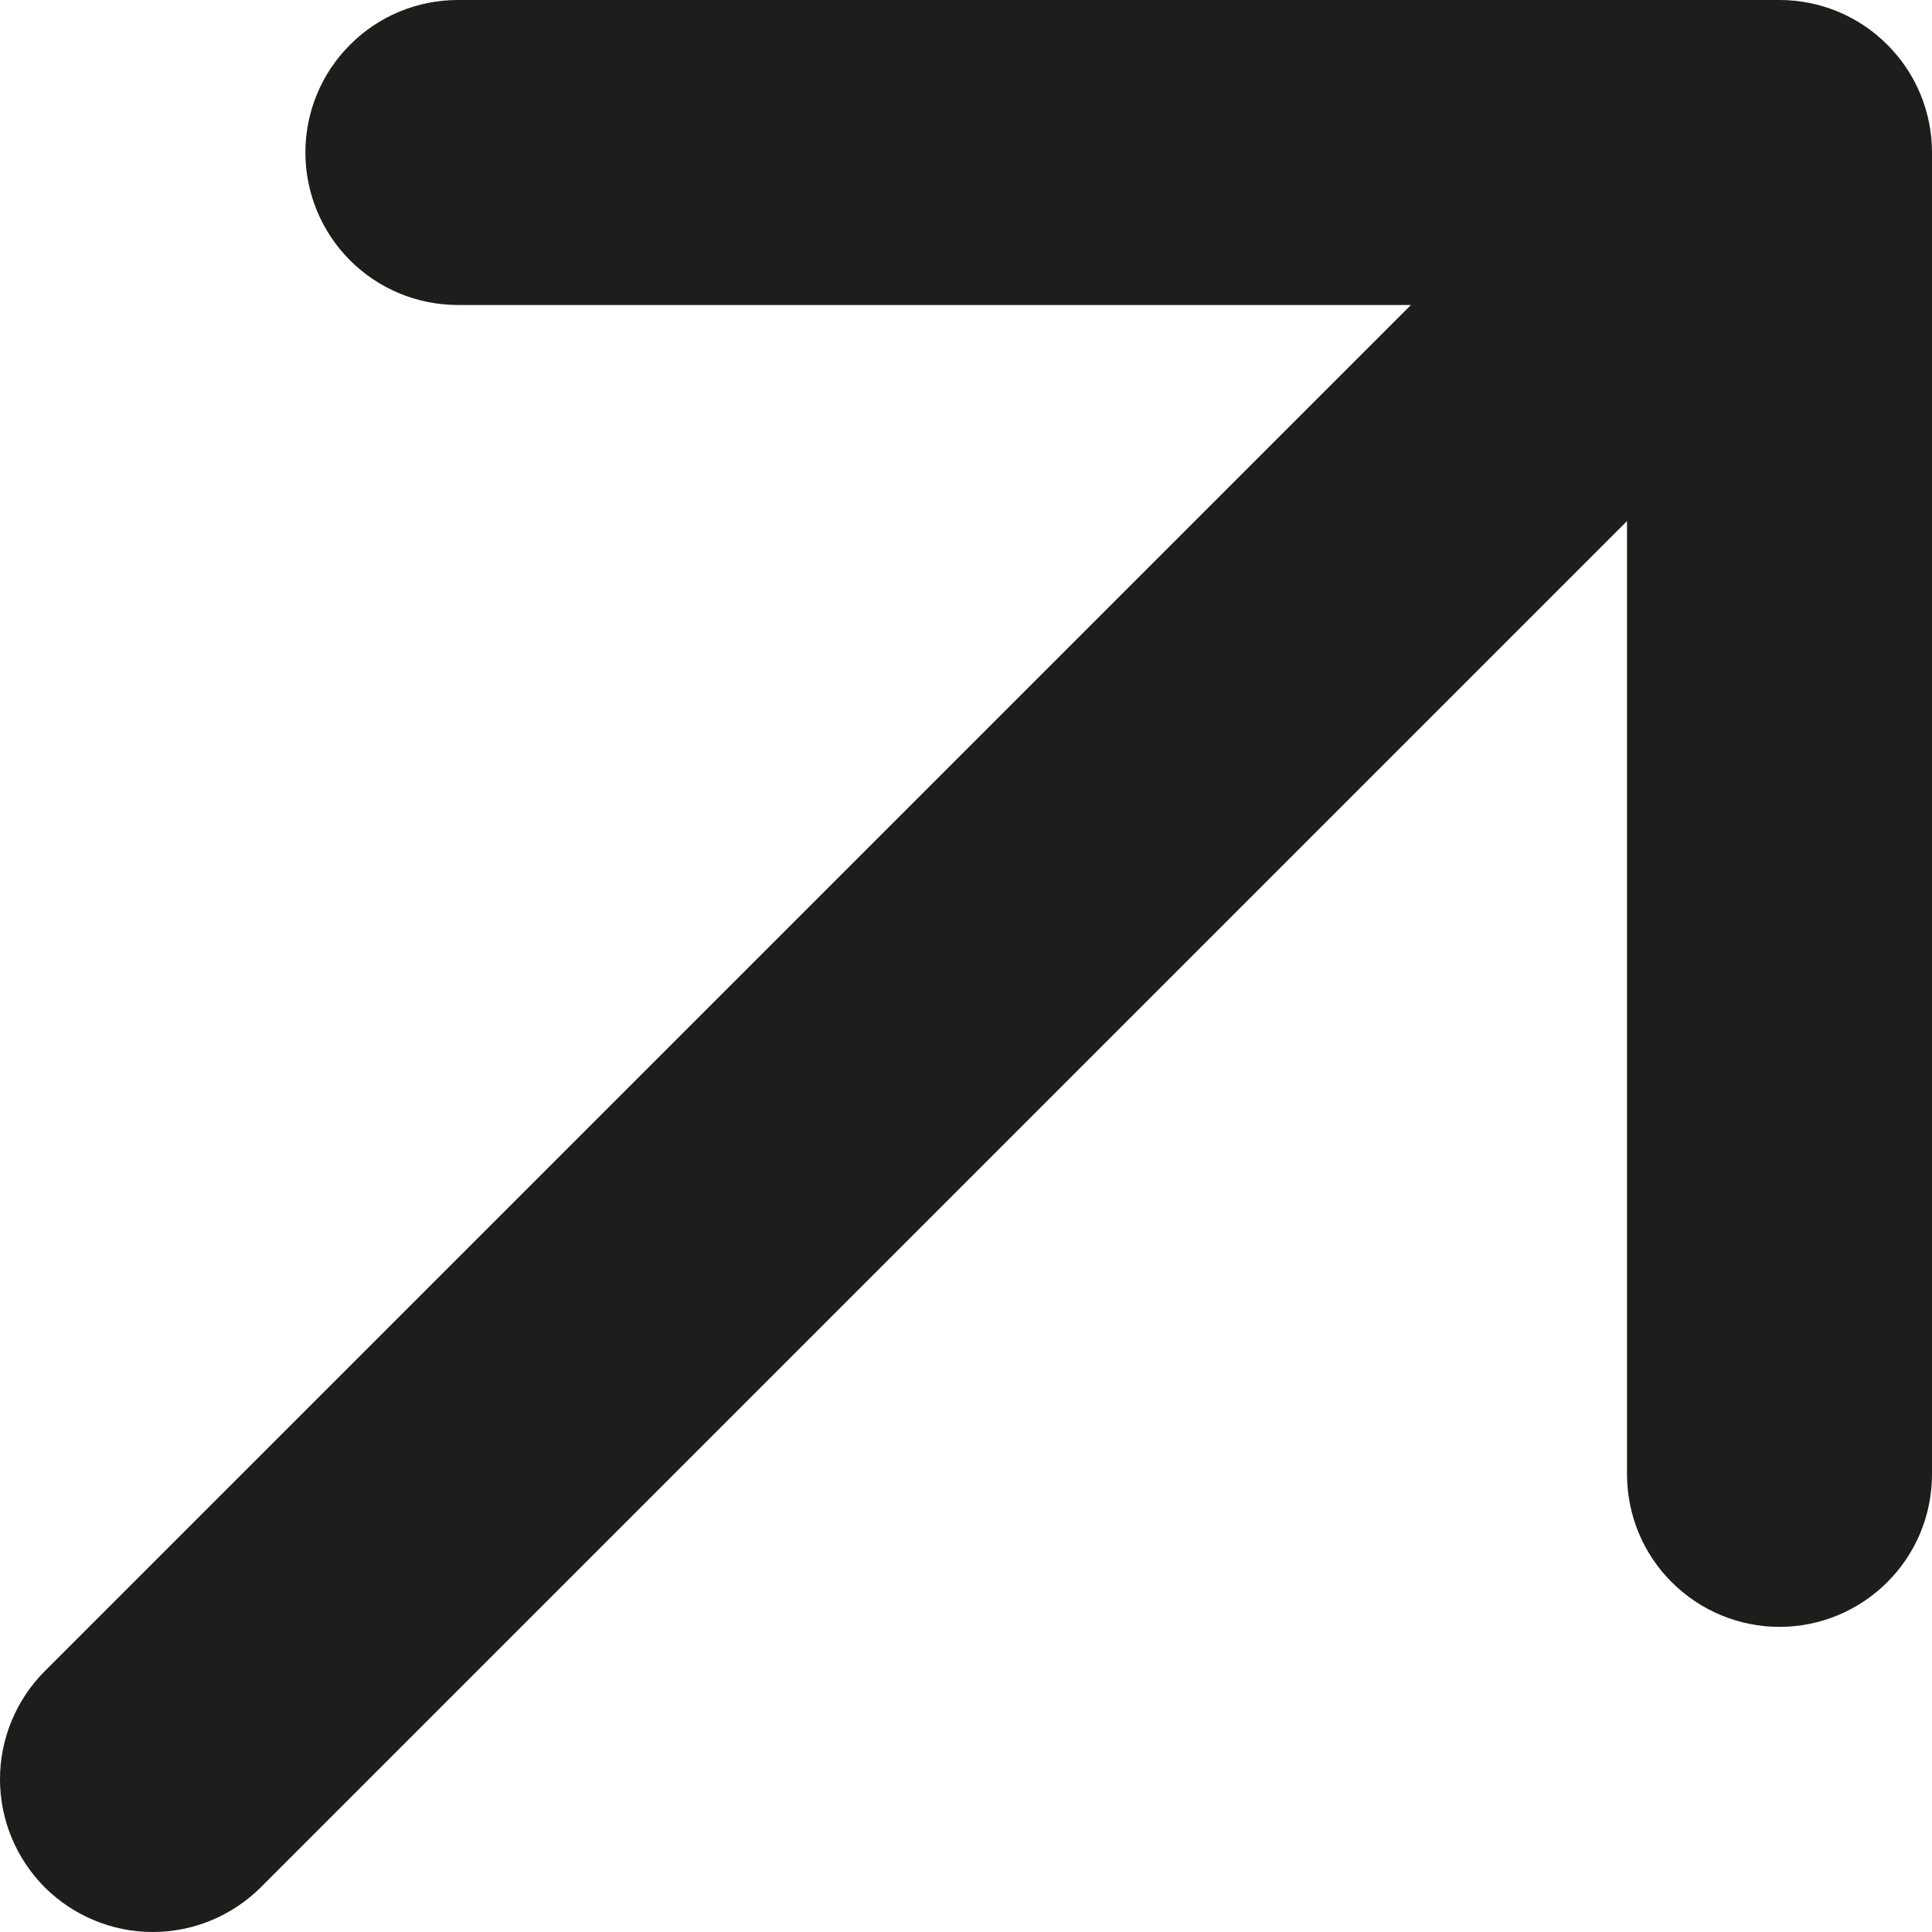
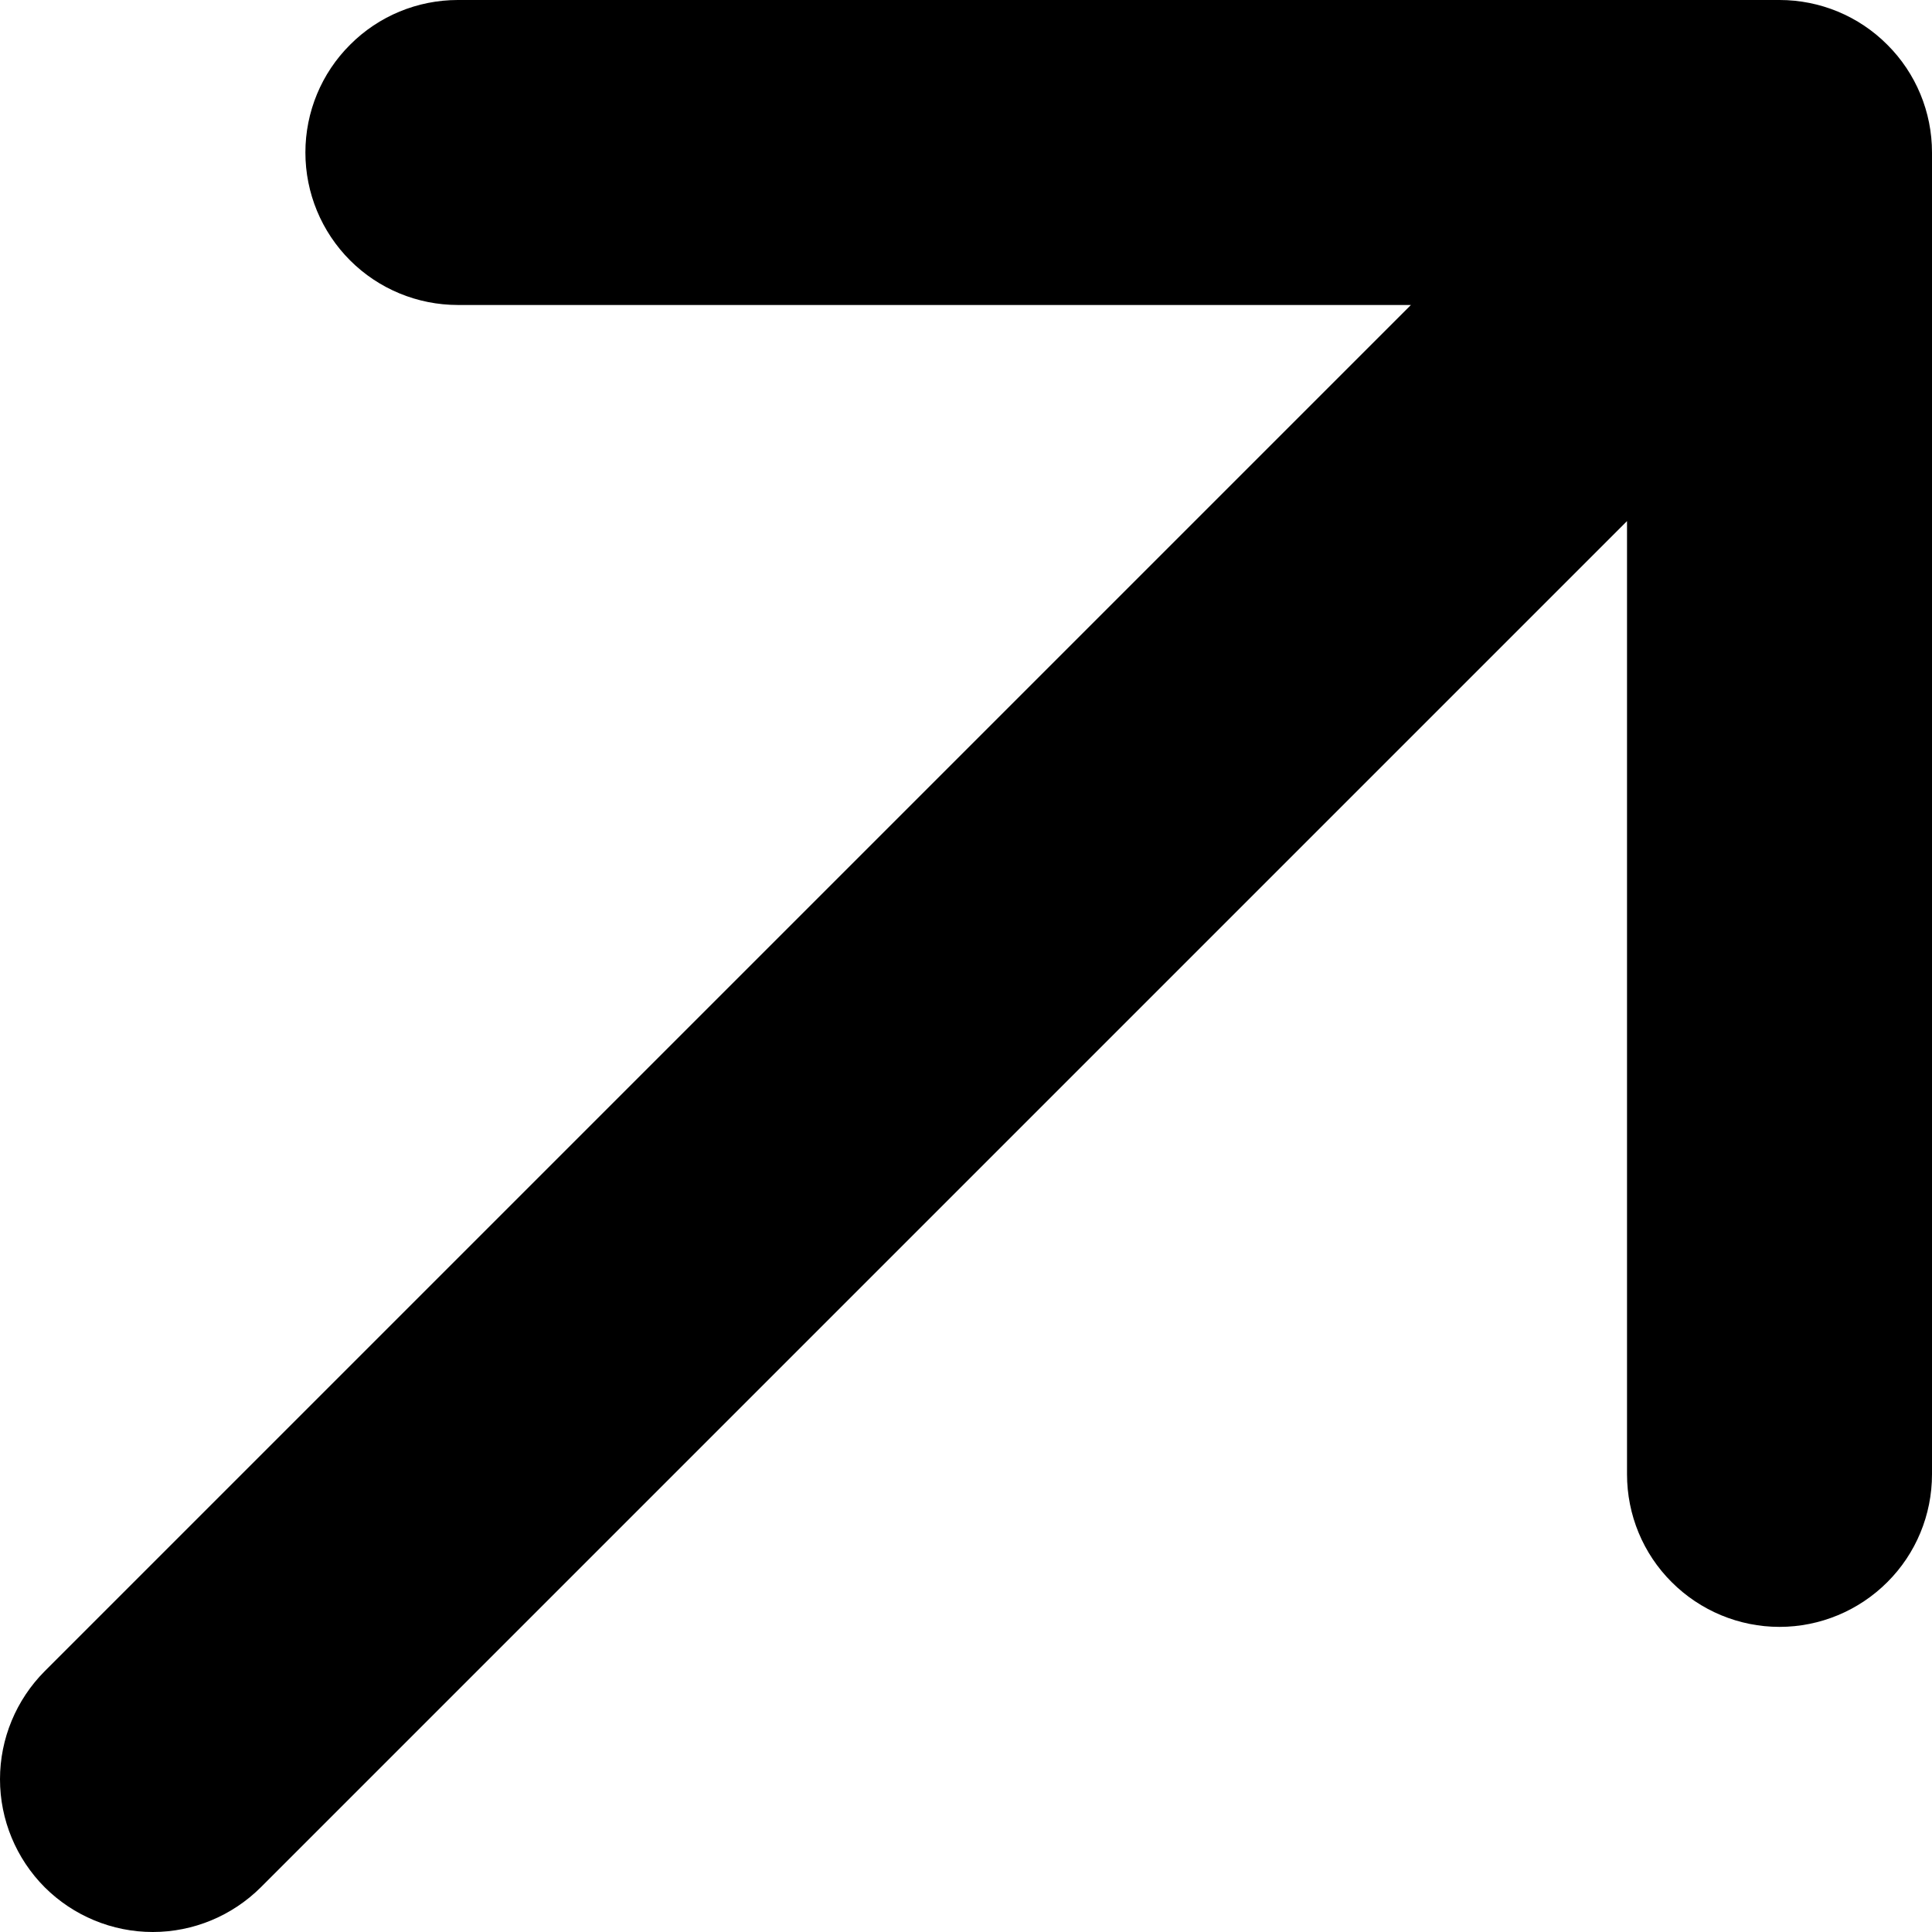
<svg xmlns="http://www.w3.org/2000/svg" width="14" height="14" viewBox="0 0 14 14" fill="none">
-   <path d="M14 1.105V10.683C14 10.977 13.884 11.258 13.676 11.465C13.469 11.672 13.188 11.789 12.895 11.789C12.602 11.789 12.321 11.672 12.114 11.465C11.906 11.258 11.79 10.977 11.79 10.683V3.776L1.89 13.676C1.682 13.883 1.401 14 1.107 14C0.813 14 0.532 13.883 0.324 13.676C0.117 13.468 0 13.187 0 12.893C0 12.599 0.117 12.318 0.324 12.11L10.224 2.21H3.318C3.025 2.21 2.744 2.094 2.537 1.887C2.329 1.679 2.213 1.398 2.213 1.105C2.213 0.812 2.329 0.531 2.537 0.324C2.744 0.116 3.025 -1.14441e-05 3.318 -1.14441e-05H12.895C13.188 -1.14441e-05 13.469 0.116 13.676 0.324C13.884 0.531 14 0.812 14 1.105Z" fill="#1D1D1B" />
+   <path d="M14 1.105V10.683C14 10.977 13.884 11.258 13.676 11.465C13.469 11.672 13.188 11.789 12.895 11.789C12.602 11.789 12.321 11.672 12.114 11.465C11.906 11.258 11.79 10.977 11.79 10.683V3.776L1.89 13.676C1.682 13.883 1.401 14 1.107 14C0.813 14 0.532 13.883 0.324 13.676C0.117 13.468 0 13.187 0 12.893C0 12.599 0.117 12.318 0.324 12.11L10.224 2.21H3.318C3.025 2.21 2.744 2.094 2.537 1.887C2.329 1.679 2.213 1.398 2.213 1.105C2.213 0.812 2.329 0.531 2.537 0.324C2.744 0.116 3.025 -1.14441e-05 3.318 -1.14441e-05H12.895C13.188 -1.14441e-05 13.469 0.116 13.676 0.324C13.884 0.531 14 0.812 14 1.105Z" fill="#000000" />
</svg>
